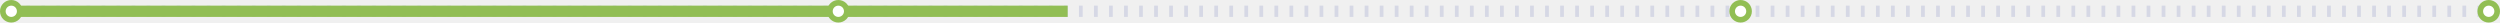
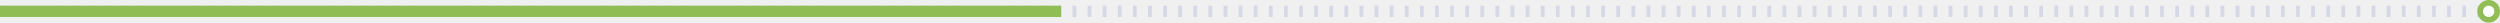
- <svg xmlns="http://www.w3.org/2000/svg" width="1330" height="12" viewBox="0 0 1330 12" fill="none">
-   <rect x="6" y="3" width="2" height="6" fill="#D6D8E5" />
-   <rect x="14" y="3" width="2" height="6" fill="#D6D8E5" />
-   <rect x="22" y="3" width="2" height="6" fill="#D6D8E5" />
-   <rect x="30" y="3" width="2" height="6" fill="#D6D8E5" />
-   <rect x="38" y="3" width="2" height="6" fill="#D6D8E5" />
-   <rect x="46" y="3" width="2" height="6" fill="#D6D8E5" />
-   <rect x="54" y="3" width="2" height="6" fill="#D6D8E5" />
-   <rect x="62" y="3" width="2" height="6" fill="#D6D8E5" />
-   <rect x="70" y="3" width="2" height="6" fill="#D6D8E5" />
-   <rect x="78" y="3" width="2" height="6" fill="#D6D8E5" />
-   <rect x="86" y="3" width="2" height="6" fill="#D6D8E5" />
-   <rect x="94" y="3" width="2" height="6" fill="#D6D8E5" />
-   <rect x="102" y="3" width="2" height="6" fill="#D6D8E5" />
-   <rect x="110" y="3" width="2" height="6" fill="#D6D8E5" />
-   <rect x="118" y="3" width="2" height="6" fill="#D6D8E5" />
-   <rect x="126" y="3" width="2" height="6" fill="#D6D8E5" />
-   <rect x="134" y="3" width="2" height="6" fill="#D6D8E5" />
-   <rect x="142" y="3" width="2" height="6" fill="#D6D8E5" />
-   <rect x="150" y="3" width="2" height="6" fill="#D6D8E5" />
-   <rect x="158" y="3" width="2" height="6" fill="#D6D8E5" />
-   <rect x="166" y="3" width="2" height="6" fill="#D6D8E5" />
-   <rect x="174" y="3" width="2" height="6" fill="#D6D8E5" />
-   <rect x="182" y="3" width="2" height="6" fill="#D6D8E5" />
-   <rect x="190" y="3" width="2" height="6" fill="#D6D8E5" />
-   <rect x="198" y="3" width="2" height="6" fill="#D6D8E5" />
-   <rect x="206" y="3" width="2" height="6" fill="#D6D8E5" />
-   <rect x="214" y="3" width="2" height="6" fill="#D6D8E5" />
-   <rect x="222" y="3" width="2" height="6" fill="#D6D8E5" />
-   <rect x="230" y="3" width="2" height="6" fill="#D6D8E5" />
-   <rect x="238" y="3" width="2" height="6" fill="#D6D8E5" />
-   <rect x="246" y="3" width="2" height="6" fill="#D6D8E5" />
-   <rect x="254" y="3" width="2" height="6" fill="#D6D8E5" />
-   <rect x="262" y="3" width="2" height="6" fill="#D6D8E5" />
-   <rect x="270" y="3" width="2" height="6" fill="#D6D8E5" />
-   <rect x="278" y="3" width="2" height="6" fill="#D6D8E5" />
-   <rect x="286" y="3" width="2" height="6" fill="#D6D8E5" />
-   <rect x="294" y="3" width="2" height="6" fill="#D6D8E5" />
-   <rect x="302" y="3" width="2" height="6" fill="#D6D8E5" />
-   <rect x="310" y="3" width="2" height="6" fill="#D6D8E5" />
-   <rect x="318" y="3" width="2" height="6" fill="#D6D8E5" />
-   <rect x="326" y="3" width="2" height="6" fill="#D6D8E5" />
-   <rect x="334" y="3" width="2" height="6" fill="#D6D8E5" />
-   <rect x="342" y="3" width="2" height="6" fill="#D6D8E5" />
-   <rect x="350" y="3" width="2" height="6" fill="#D6D8E5" />
-   <rect x="358" y="3" width="2" height="6" fill="#D6D8E5" />
-   <rect x="366" y="3" width="2" height="6" fill="#D6D8E5" />
-   <rect x="374" y="3" width="2" height="6" fill="#D6D8E5" />
-   <rect x="382" y="3" width="2" height="6" fill="#D6D8E5" />
-   <rect x="390" y="3" width="2" height="6" fill="#D6D8E5" />
-   <rect x="398" y="3" width="2" height="6" fill="#D6D8E5" />
-   <rect x="406" y="3" width="2" height="6" fill="#D6D8E5" />
-   <rect x="414" y="3" width="2" height="6" fill="#D6D8E5" />
-   <rect x="422" y="3" width="2" height="6" fill="#D6D8E5" />
-   <rect x="430" y="3" width="2" height="6" fill="#D6D8E5" />
-   <rect x="438" y="3" width="2" height="6" fill="#D6D8E5" />
-   <rect x="446" y="3" width="2" height="6" fill="#D6D8E5" />
-   <rect x="454" y="3" width="2" height="6" fill="#D6D8E5" />
-   <rect x="462" y="3" width="2" height="6" fill="#D6D8E5" />
-   <rect x="470" y="3" width="2" height="6" fill="#D6D8E5" />
-   <rect x="478" y="3" width="2" height="6" fill="#D6D8E5" />
-   <rect x="486" y="3" width="2" height="6" fill="#D6D8E5" />
-   <rect x="494" y="3" width="2" height="6" fill="#D6D8E5" />
-   <rect x="502" y="3" width="2" height="6" fill="#D6D8E5" />
-   <rect x="510" y="3" width="2" height="6" fill="#D6D8E5" />
-   <rect x="518" y="3" width="2" height="6" fill="#D6D8E5" />
-   <rect x="526" y="3" width="2" height="6" fill="#D6D8E5" />
-   <rect x="534" y="3" width="2" height="6" fill="#D6D8E5" />
-   <rect x="542" y="3" width="2" height="6" fill="#D6D8E5" />
-   <rect x="550" y="3" width="2" height="6" fill="#D6D8E5" />
-   <rect x="558" y="3" width="2" height="6" fill="#D6D8E5" />
-   <rect x="566" y="3" width="2" height="6" fill="#D6D8E5" />
-   <rect x="574" y="3" width="2" height="6" fill="#D6D8E5" />
-   <rect x="582" y="3" width="2" height="6" fill="#D6D8E5" />
-   <rect x="590" y="3" width="2" height="6" fill="#D6D8E5" />
-   <rect x="598" y="3" width="2" height="6" fill="#D6D8E5" />
-   <rect x="606" y="3" width="2" height="6" fill="#D6D8E5" />
-   <rect x="614" y="3" width="2" height="6" fill="#D6D8E5" />
-   <rect x="622" y="3" width="2" height="6" fill="#D6D8E5" />
-   <rect x="630" y="3" width="2" height="6" fill="#D6D8E5" />
-   <rect x="638" y="3" width="2" height="6" fill="#D6D8E5" />
-   <rect x="646" y="3" width="2" height="6" fill="#D6D8E5" />
-   <rect x="654" y="3" width="2" height="6" fill="#D6D8E5" />
-   <rect x="662" y="3" width="2" height="6" fill="#D6D8E5" />
-   <rect x="670" y="3" width="2" height="6" fill="#D6D8E5" />
-   <rect x="678" y="3" width="2" height="6" fill="#D6D8E5" />
-   <rect x="686" y="3" width="2" height="6" fill="#D6D8E5" />
-   <rect x="694" y="3" width="2" height="6" fill="#D6D8E5" />
-   <rect x="702" y="3" width="2" height="6" fill="#D6D8E5" />
-   <rect x="710" y="3" width="2" height="6" fill="#D6D8E5" />
-   <rect x="718" y="3" width="2" height="6" fill="#D6D8E5" />
-   <rect x="726" y="3" width="2" height="6" fill="#D6D8E5" />
-   <rect x="734" y="3" width="2" height="6" fill="#D6D8E5" />
-   <rect x="742" y="3" width="2" height="6" fill="#D6D8E5" />
-   <rect x="750" y="3" width="2" height="6" fill="#D6D8E5" />
-   <rect x="758" y="3" width="2" height="6" fill="#D6D8E5" />
-   <rect x="766" y="3" width="2" height="6" fill="#D6D8E5" />
-   <rect x="774" y="3" width="2" height="6" fill="#D6D8E5" />
-   <rect x="782" y="3" width="2" height="6" fill="#D6D8E5" />
-   <rect x="790" y="3" width="2" height="6" fill="#D6D8E5" />
-   <rect x="798" y="3" width="2" height="6" fill="#D6D8E5" />
-   <rect x="806" y="3" width="2" height="6" fill="#D6D8E5" />
-   <rect x="814" y="3" width="2" height="6" fill="#D6D8E5" />
-   <rect x="822" y="3" width="2" height="6" fill="#D6D8E5" />
-   <rect x="830" y="3" width="2" height="6" fill="#D6D8E5" />
-   <rect x="838" y="3" width="2" height="6" fill="#D6D8E5" />
-   <rect x="846" y="3" width="2" height="6" fill="#D6D8E5" />
-   <rect x="854" y="3" width="2" height="6" fill="#D6D8E5" />
-   <rect x="862" y="3" width="2" height="6" fill="#D6D8E5" />
-   <rect x="870" y="3" width="2" height="6" fill="#D6D8E5" />
-   <rect x="878" y="3" width="2" height="6" fill="#D6D8E5" />
-   <rect x="886" y="3" width="2" height="6" fill="#D6D8E5" />
-   <rect x="894" y="3" width="2" height="6" fill="#D6D8E5" />
-   <rect x="902" y="3" width="2" height="6" fill="#D6D8E5" />
-   <rect x="910" y="3" width="2" height="6" fill="#D6D8E5" />
-   <rect x="918" y="3" width="2" height="6" fill="#D6D8E5" />
-   <rect x="926" y="3" width="2" height="6" fill="#D6D8E5" />
-   <rect x="934" y="3" width="2" height="6" fill="#D6D8E5" />
-   <rect x="942" y="3" width="2" height="6" fill="#D6D8E5" />
-   <rect x="950" y="3" width="2" height="6" fill="#D6D8E5" />
-   <rect x="958" y="3" width="2" height="6" fill="#D6D8E5" />
-   <rect x="966" y="3" width="2" height="6" fill="#D6D8E5" />
-   <rect x="974" y="3" width="2" height="6" fill="#D6D8E5" />
-   <rect x="982" y="3" width="2" height="6" fill="#D6D8E5" />
-   <rect x="990" y="3" width="2" height="6" fill="#D6D8E5" />
-   <rect x="998" y="3" width="2" height="6" fill="#D6D8E5" />
-   <rect x="1006" y="3" width="2" height="6" fill="#D6D8E5" />
-   <rect x="1014" y="3" width="2" height="6" fill="#D6D8E5" />
-   <rect x="1022" y="3" width="2" height="6" fill="#D6D8E5" />
-   <rect x="1030" y="3" width="2" height="6" fill="#D6D8E5" />
-   <rect x="1038" y="3" width="2" height="6" fill="#D6D8E5" />
-   <rect x="1046" y="3" width="2" height="6" fill="#D6D8E5" />
-   <rect x="1054" y="3" width="2" height="6" fill="#D6D8E5" />
-   <rect x="1062" y="3" width="2" height="6" fill="#D6D8E5" />
-   <rect x="1070" y="3" width="2" height="6" fill="#D6D8E5" />
-   <rect x="1078" y="3" width="2" height="6" fill="#D6D8E5" />
-   <rect x="1086" y="3" width="2" height="6" fill="#D6D8E5" />
-   <rect x="1094" y="3" width="2" height="6" fill="#D6D8E5" />
-   <rect x="1102" y="3" width="2" height="6" fill="#D6D8E5" />
-   <rect x="1110" y="3" width="2" height="6" fill="#D6D8E5" />
-   <rect x="1118" y="3" width="2" height="6" fill="#D6D8E5" />
-   <rect x="1126" y="3" width="2" height="6" fill="#D6D8E5" />
-   <rect x="1134" y="3" width="2" height="6" fill="#D6D8E5" />
-   <rect x="1142" y="3" width="2" height="6" fill="#D6D8E5" />
-   <rect x="1150" y="3" width="2" height="6" fill="#D6D8E5" />
-   <rect x="1158" y="3" width="2" height="6" fill="#D6D8E5" />
-   <rect x="1166" y="3" width="2" height="6" fill="#D6D8E5" />
-   <rect x="1174" y="3" width="2" height="6" fill="#D6D8E5" />
-   <rect x="1182" y="3" width="2" height="6" fill="#D6D8E5" />
-   <rect x="1190" y="3" width="2" height="6" fill="#D6D8E5" />
-   <rect x="1198" y="3" width="2" height="6" fill="#D6D8E5" />
-   <rect x="1206" y="3" width="2" height="6" fill="#D6D8E5" />
-   <rect x="1214" y="3" width="2" height="6" fill="#D6D8E5" />
-   <rect x="1222" y="3" width="2" height="6" fill="#D6D8E5" />
-   <rect x="1230" y="3" width="2" height="6" fill="#D6D8E5" />
-   <rect x="1238" y="3" width="2" height="6" fill="#D6D8E5" />
-   <rect x="1246" y="3" width="2" height="6" fill="#D6D8E5" />
-   <rect x="1254" y="3" width="2" height="6" fill="#D6D8E5" />
-   <rect x="1262" y="3" width="2" height="6" fill="#D6D8E5" />
-   <rect x="1270" y="3" width="2" height="6" fill="#D6D8E5" />
-   <rect x="1278" y="3" width="2" height="6" fill="#D6D8E5" />
-   <rect x="1286" y="3" width="2" height="6" fill="#D6D8E5" />
-   <rect x="1294" y="3" width="2" height="6" fill="#D6D8E5" />
-   <rect x="1302" y="3" width="2" height="6" fill="#D6D8E5" />
-   <rect x="1310" y="3" width="2" height="6" fill="#D6D8E5" />
-   <rect x="1318" y="3" width="2" height="6" fill="#D6D8E5" />
-   <rect x="6" y="3" width="562" height="6" fill="#91BE54" />
-   <circle cx="6" cy="6" r="6" fill="#91BE54" />
-   <circle cx="6" cy="6" r="3" fill="white" />
-   <circle cx="446" cy="6" r="6" fill="#91BE54" />
-   <circle cx="446" cy="6" r="3" fill="white" />
-   <circle cx="926" cy="6" r="6" fill="#91BE54" />
-   <circle cx="926" cy="6" r="3" fill="white" />
-   <circle cx="1324" cy="6" r="6" fill="#91BE54" />
-   <circle cx="1324" cy="6" r="3" fill="white" />
+ <svg xmlns="http://www.w3.org/2000/svg" width="1324" height="12" viewBox="0 0 1324 12" fill="none">
+   <rect y="3" width="2" height="6" fill="#D6D8E5" />
+   <rect x="8" y="3" width="2" height="6" fill="#D6D8E5" />
+   <rect x="16" y="3" width="2" height="6" fill="#D6D8E5" />
+   <rect x="24" y="3" width="2" height="6" fill="#D6D8E5" />
+   <rect x="32" y="3" width="2" height="6" fill="#D6D8E5" />
+   <rect x="40" y="3" width="2" height="6" fill="#D6D8E5" />
+   <rect x="48" y="3" width="2" height="6" fill="#D6D8E5" />
+   <rect x="56" y="3" width="2" height="6" fill="#D6D8E5" />
+   <rect x="64" y="3" width="2" height="6" fill="#D6D8E5" />
+   <rect x="72" y="3" width="2" height="6" fill="#D6D8E5" />
+   <rect x="80" y="3" width="2" height="6" fill="#D6D8E5" />
+   <rect x="88" y="3" width="2" height="6" fill="#D6D8E5" />
+   <rect x="96" y="3" width="2" height="6" fill="#D6D8E5" />
+   <rect x="104" y="3" width="2" height="6" fill="#D6D8E5" />
+   <rect x="112" y="3" width="2" height="6" fill="#D6D8E5" />
+   <rect x="120" y="3" width="2" height="6" fill="#D6D8E5" />
+   <rect x="128" y="3" width="2" height="6" fill="#D6D8E5" />
+   <rect x="136" y="3" width="2" height="6" fill="#D6D8E5" />
+   <rect x="144" y="3" width="2" height="6" fill="#D6D8E5" />
+   <rect x="152" y="3" width="2" height="6" fill="#D6D8E5" />
+   <rect x="160" y="3" width="2" height="6" fill="#D6D8E5" />
+   <rect x="168" y="3" width="2" height="6" fill="#D6D8E5" />
+   <rect x="176" y="3" width="2" height="6" fill="#D6D8E5" />
+   <rect x="184" y="3" width="2" height="6" fill="#D6D8E5" />
+   <rect x="192" y="3" width="2" height="6" fill="#D6D8E5" />
+   <rect x="200" y="3" width="2" height="6" fill="#D6D8E5" />
+   <rect x="208" y="3" width="2" height="6" fill="#D6D8E5" />
+   <rect x="216" y="3" width="2" height="6" fill="#D6D8E5" />
+   <rect x="224" y="3" width="2" height="6" fill="#D6D8E5" />
+   <rect x="232" y="3" width="2" height="6" fill="#D6D8E5" />
+   <rect x="240" y="3" width="2" height="6" fill="#D6D8E5" />
+   <rect x="248" y="3" width="2" height="6" fill="#D6D8E5" />
+   <rect x="256" y="3" width="2" height="6" fill="#D6D8E5" />
+   <rect x="264" y="3" width="2" height="6" fill="#D6D8E5" />
+   <rect x="272" y="3" width="2" height="6" fill="#D6D8E5" />
+   <rect x="280" y="3" width="2" height="6" fill="#D6D8E5" />
+   <rect x="288" y="3" width="2" height="6" fill="#D6D8E5" />
+   <rect x="296" y="3" width="2" height="6" fill="#D6D8E5" />
+   <rect x="304" y="3" width="2" height="6" fill="#D6D8E5" />
+   <rect x="312" y="3" width="2" height="6" fill="#D6D8E5" />
+   <rect x="320" y="3" width="2" height="6" fill="#D6D8E5" />
+   <rect x="328" y="3" width="2" height="6" fill="#D6D8E5" />
+   <rect x="336" y="3" width="2" height="6" fill="#D6D8E5" />
+   <rect x="344" y="3" width="2" height="6" fill="#D6D8E5" />
+   <rect x="352" y="3" width="2" height="6" fill="#D6D8E5" />
+   <rect x="360" y="3" width="2" height="6" fill="#D6D8E5" />
+   <rect x="368" y="3" width="2" height="6" fill="#D6D8E5" />
+   <rect x="376" y="3" width="2" height="6" fill="#D6D8E5" />
+   <rect x="384" y="3" width="2" height="6" fill="#D6D8E5" />
+   <rect x="392" y="3" width="2" height="6" fill="#D6D8E5" />
+   <rect x="400" y="3" width="2" height="6" fill="#D6D8E5" />
+   <rect x="408" y="3" width="2" height="6" fill="#D6D8E5" />
+   <rect x="416" y="3" width="2" height="6" fill="#D6D8E5" />
+   <rect x="424" y="3" width="2" height="6" fill="#D6D8E5" />
+   <rect x="432" y="3" width="2" height="6" fill="#D6D8E5" />
+   <rect x="440" y="3" width="2" height="6" fill="#D6D8E5" />
+   <rect x="448" y="3" width="2" height="6" fill="#D6D8E5" />
+   <rect x="456" y="3" width="2" height="6" fill="#D6D8E5" />
+   <rect x="464" y="3" width="2" height="6" fill="#D6D8E5" />
+   <rect x="472" y="3" width="2" height="6" fill="#D6D8E5" />
+   <rect x="480" y="3" width="2" height="6" fill="#D6D8E5" />
+   <rect x="488" y="3" width="2" height="6" fill="#D6D8E5" />
+   <rect x="496" y="3" width="2" height="6" fill="#D6D8E5" />
+   <rect x="504" y="3" width="2" height="6" fill="#D6D8E5" />
+   <rect x="512" y="3" width="2" height="6" fill="#D6D8E5" />
+   <rect x="520" y="3" width="2" height="6" fill="#D6D8E5" />
+   <rect x="528" y="3" width="2" height="6" fill="#D6D8E5" />
+   <rect x="536" y="3" width="2" height="6" fill="#D6D8E5" />
+   <rect x="544" y="3" width="2" height="6" fill="#D6D8E5" />
+   <rect x="552" y="3" width="2" height="6" fill="#D6D8E5" />
+   <rect x="560" y="3" width="2" height="6" fill="#D6D8E5" />
+   <rect x="568" y="3" width="2" height="6" fill="#D6D8E5" />
+   <rect x="576" y="3" width="2" height="6" fill="#D6D8E5" />
+   <rect x="584" y="3" width="2" height="6" fill="#D6D8E5" />
+   <rect x="592" y="3" width="2" height="6" fill="#D6D8E5" />
+   <rect x="600" y="3" width="2" height="6" fill="#D6D8E5" />
+   <rect x="608" y="3" width="2" height="6" fill="#D6D8E5" />
+   <rect x="616" y="3" width="2" height="6" fill="#D6D8E5" />
+   <rect x="624" y="3" width="2" height="6" fill="#D6D8E5" />
+   <rect x="632" y="3" width="2" height="6" fill="#D6D8E5" />
+   <rect x="640" y="3" width="2" height="6" fill="#D6D8E5" />
+   <rect x="648" y="3" width="2" height="6" fill="#D6D8E5" />
+   <rect x="656" y="3" width="2" height="6" fill="#D6D8E5" />
+   <rect x="664" y="3" width="2" height="6" fill="#D6D8E5" />
+   <rect x="672" y="3" width="2" height="6" fill="#D6D8E5" />
+   <rect x="680" y="3" width="2" height="6" fill="#D6D8E5" />
+   <rect x="688" y="3" width="2" height="6" fill="#D6D8E5" />
+   <rect x="696" y="3" width="2" height="6" fill="#D6D8E5" />
+   <rect x="704" y="3" width="2" height="6" fill="#D6D8E5" />
+   <rect x="712" y="3" width="2" height="6" fill="#D6D8E5" />
+   <rect x="720" y="3" width="2" height="6" fill="#D6D8E5" />
+   <rect x="728" y="3" width="2" height="6" fill="#D6D8E5" />
+   <rect x="736" y="3" width="2" height="6" fill="#D6D8E5" />
+   <rect x="744" y="3" width="2" height="6" fill="#D6D8E5" />
+   <rect x="752" y="3" width="2" height="6" fill="#D6D8E5" />
+   <rect x="760" y="3" width="2" height="6" fill="#D6D8E5" />
+   <rect x="768" y="3" width="2" height="6" fill="#D6D8E5" />
+   <rect x="776" y="3" width="2" height="6" fill="#D6D8E5" />
+   <rect x="784" y="3" width="2" height="6" fill="#D6D8E5" />
+   <rect x="792" y="3" width="2" height="6" fill="#D6D8E5" />
+   <rect x="800" y="3" width="2" height="6" fill="#D6D8E5" />
+   <rect x="808" y="3" width="2" height="6" fill="#D6D8E5" />
+   <rect x="816" y="3" width="2" height="6" fill="#D6D8E5" />
+   <rect x="824" y="3" width="2" height="6" fill="#D6D8E5" />
+   <rect x="832" y="3" width="2" height="6" fill="#D6D8E5" />
+   <rect x="840" y="3" width="2" height="6" fill="#D6D8E5" />
+   <rect x="848" y="3" width="2" height="6" fill="#D6D8E5" />
+   <rect x="856" y="3" width="2" height="6" fill="#D6D8E5" />
+   <rect x="864" y="3" width="2" height="6" fill="#D6D8E5" />
+   <rect x="872" y="3" width="2" height="6" fill="#D6D8E5" />
+   <rect x="880" y="3" width="2" height="6" fill="#D6D8E5" />
+   <rect x="888" y="3" width="2" height="6" fill="#D6D8E5" />
+   <rect x="896" y="3" width="2" height="6" fill="#D6D8E5" />
+   <rect x="904" y="3" width="2" height="6" fill="#D6D8E5" />
+   <rect x="912" y="3" width="2" height="6" fill="#D6D8E5" />
+   <rect x="920" y="3" width="2" height="6" fill="#D6D8E5" />
+   <rect x="928" y="3" width="2" height="6" fill="#D6D8E5" />
+   <rect x="936" y="3" width="2" height="6" fill="#D6D8E5" />
+   <rect x="944" y="3" width="2" height="6" fill="#D6D8E5" />
+   <rect x="952" y="3" width="2" height="6" fill="#D6D8E5" />
+   <rect x="960" y="3" width="2" height="6" fill="#D6D8E5" />
+   <rect x="968" y="3" width="2" height="6" fill="#D6D8E5" />
+   <rect x="976" y="3" width="2" height="6" fill="#D6D8E5" />
+   <rect x="984" y="3" width="2" height="6" fill="#D6D8E5" />
+   <rect x="992" y="3" width="2" height="6" fill="#D6D8E5" />
+   <rect x="1000" y="3" width="2" height="6" fill="#D6D8E5" />
+   <rect x="1008" y="3" width="2" height="6" fill="#D6D8E5" />
+   <rect x="1016" y="3" width="2" height="6" fill="#D6D8E5" />
+   <rect x="1024" y="3" width="2" height="6" fill="#D6D8E5" />
+   <rect x="1032" y="3" width="2" height="6" fill="#D6D8E5" />
+   <rect x="1040" y="3" width="2" height="6" fill="#D6D8E5" />
+   <rect x="1048" y="3" width="2" height="6" fill="#D6D8E5" />
+   <rect x="1056" y="3" width="2" height="6" fill="#D6D8E5" />
+   <rect x="1064" y="3" width="2" height="6" fill="#D6D8E5" />
+   <rect x="1072" y="3" width="2" height="6" fill="#D6D8E5" />
+   <rect x="1080" y="3" width="2" height="6" fill="#D6D8E5" />
+   <rect x="1088" y="3" width="2" height="6" fill="#D6D8E5" />
+   <rect x="1096" y="3" width="2" height="6" fill="#D6D8E5" />
+   <rect x="1104" y="3" width="2" height="6" fill="#D6D8E5" />
+   <rect x="1112" y="3" width="2" height="6" fill="#D6D8E5" />
+   <rect x="1120" y="3" width="2" height="6" fill="#D6D8E5" />
+   <rect x="1128" y="3" width="2" height="6" fill="#D6D8E5" />
+   <rect x="1136" y="3" width="2" height="6" fill="#D6D8E5" />
+   <rect x="1144" y="3" width="2" height="6" fill="#D6D8E5" />
+   <rect x="1152" y="3" width="2" height="6" fill="#D6D8E5" />
+   <rect x="1160" y="3" width="2" height="6" fill="#D6D8E5" />
+   <rect x="1168" y="3" width="2" height="6" fill="#D6D8E5" />
+   <rect x="1176" y="3" width="2" height="6" fill="#D6D8E5" />
+   <rect x="1184" y="3" width="2" height="6" fill="#D6D8E5" />
+   <rect x="1192" y="3" width="2" height="6" fill="#D6D8E5" />
+   <rect x="1200" y="3" width="2" height="6" fill="#D6D8E5" />
+   <rect x="1208" y="3" width="2" height="6" fill="#D6D8E5" />
+   <rect x="1216" y="3" width="2" height="6" fill="#D6D8E5" />
+   <rect x="1224" y="3" width="2" height="6" fill="#D6D8E5" />
+   <rect x="1232" y="3" width="2" height="6" fill="#D6D8E5" />
+   <rect x="1240" y="3" width="2" height="6" fill="#D6D8E5" />
+   <rect x="1248" y="3" width="2" height="6" fill="#D6D8E5" />
+   <rect x="1256" y="3" width="2" height="6" fill="#D6D8E5" />
+   <rect x="1264" y="3" width="2" height="6" fill="#D6D8E5" />
+   <rect x="1272" y="3" width="2" height="6" fill="#D6D8E5" />
+   <rect x="1280" y="3" width="2" height="6" fill="#D6D8E5" />
+   <rect x="1288" y="3" width="2" height="6" fill="#D6D8E5" />
+   <rect x="1296" y="3" width="2" height="6" fill="#D6D8E5" />
+   <rect x="1304" y="3" width="2" height="6" fill="#D6D8E5" />
+   <rect x="1312" y="3" width="2" height="6" fill="#D6D8E5" />
+   <rect y="3" width="562" height="6" fill="#91BE54" />
+   <circle cx="1318" cy="6" r="6" fill="#91BE54" />
+   <circle cx="1318" cy="6" r="3" fill="white" />
</svg>
